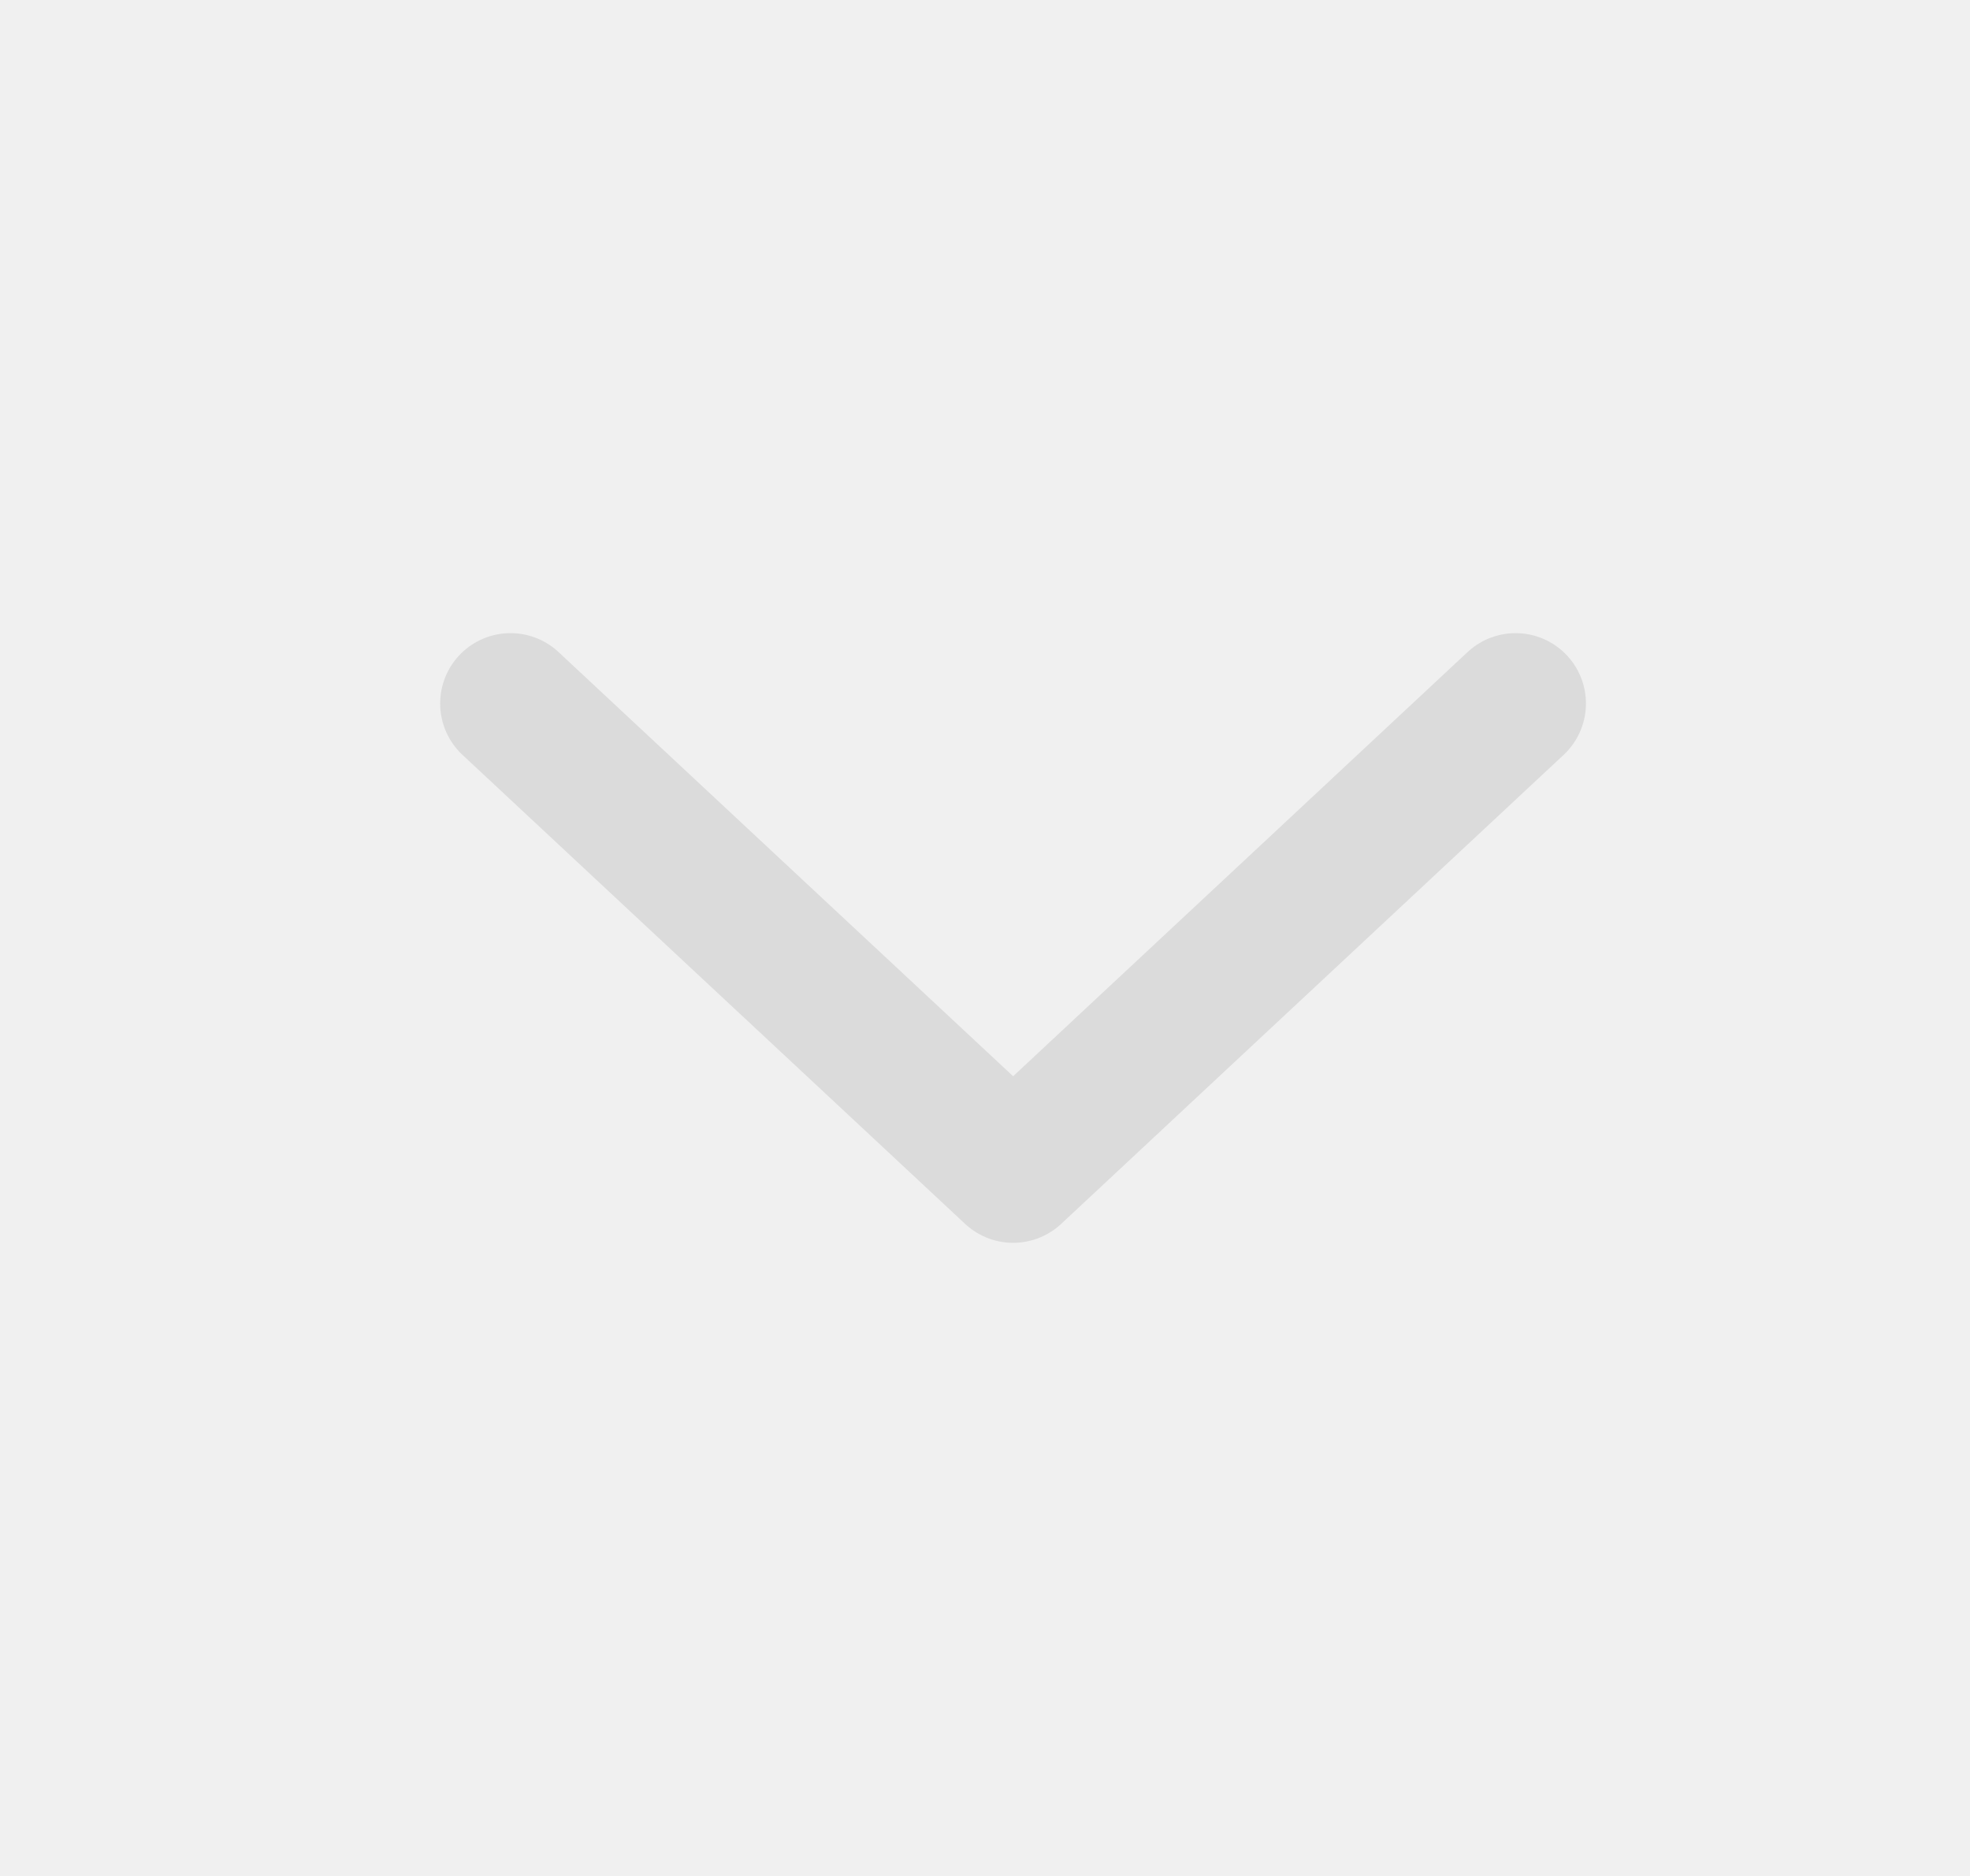
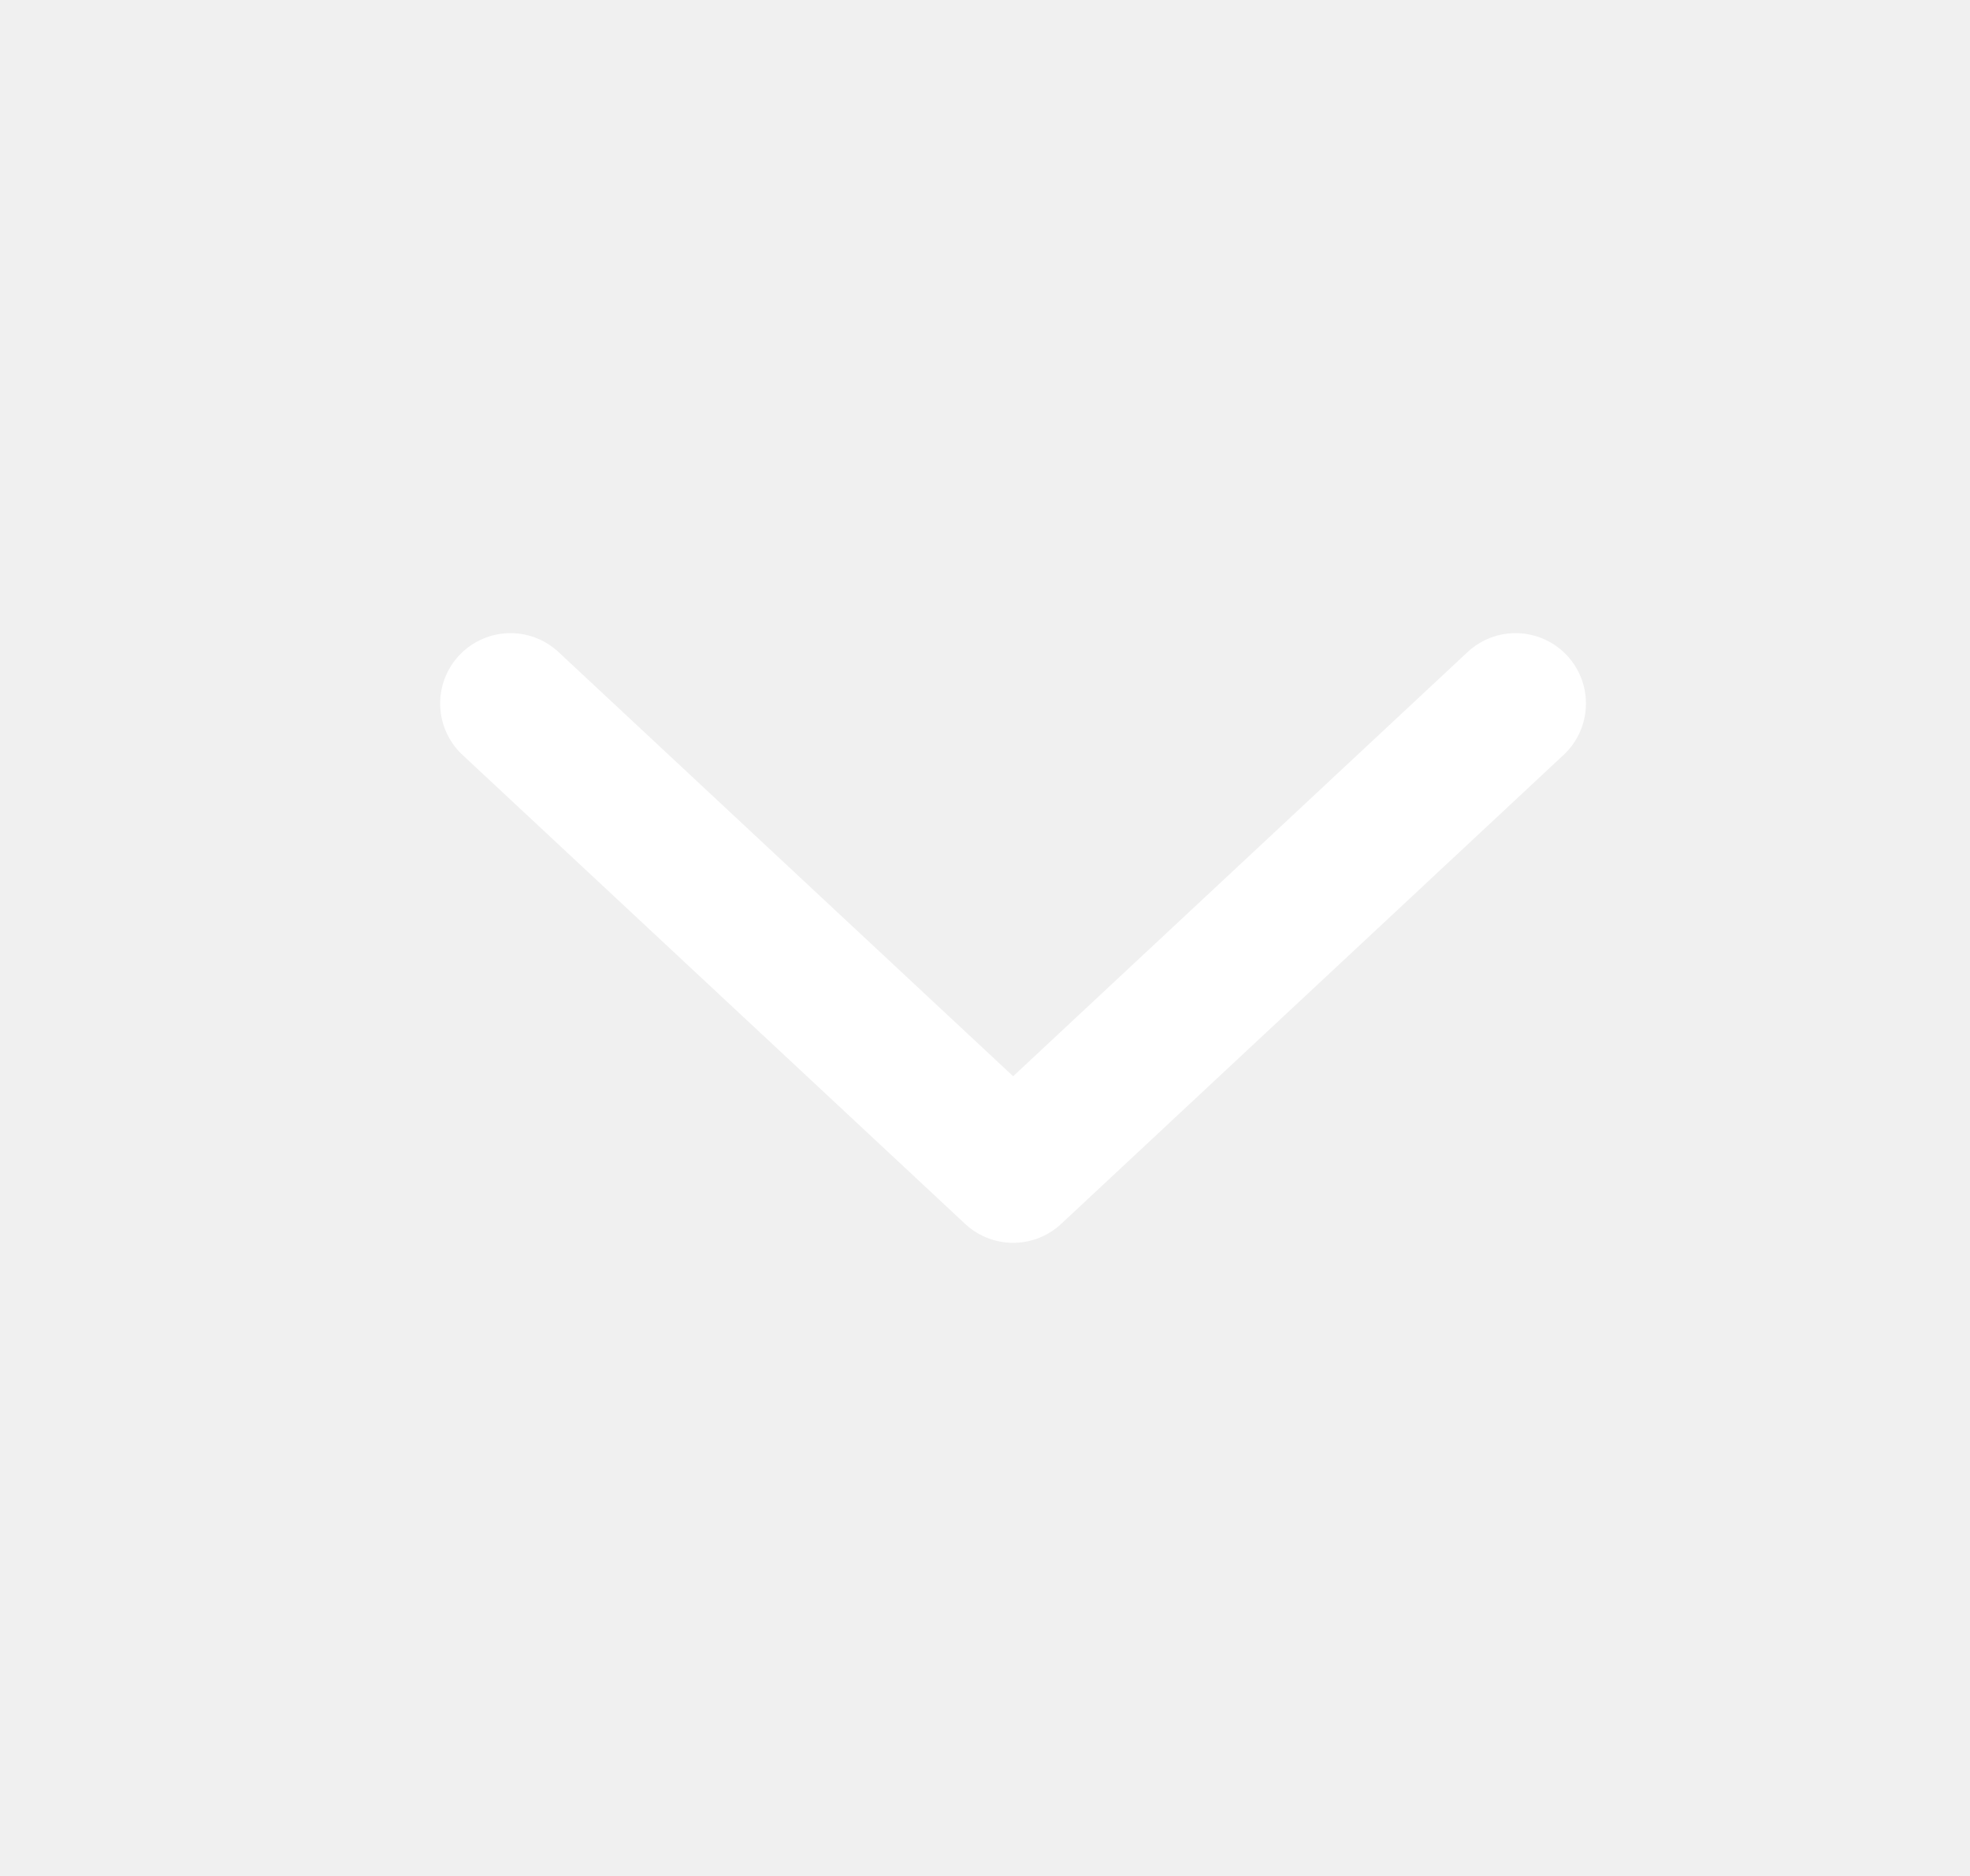
<svg xmlns="http://www.w3.org/2000/svg" width="21" height="20" viewBox="0 0 21 20" fill="none">
-   <path d="M16.156 7.5L10.8 12.5L5.442 7.5" stroke="#DBDBDB" stroke-width="1.5" stroke-linecap="round" stroke-linejoin="round" />
+   <path d="M16.156 7.5L10.8 12.5L5.442 7.5" stroke="white" stroke-width="1.5" stroke-linecap="round" stroke-linejoin="round" />
</svg>
